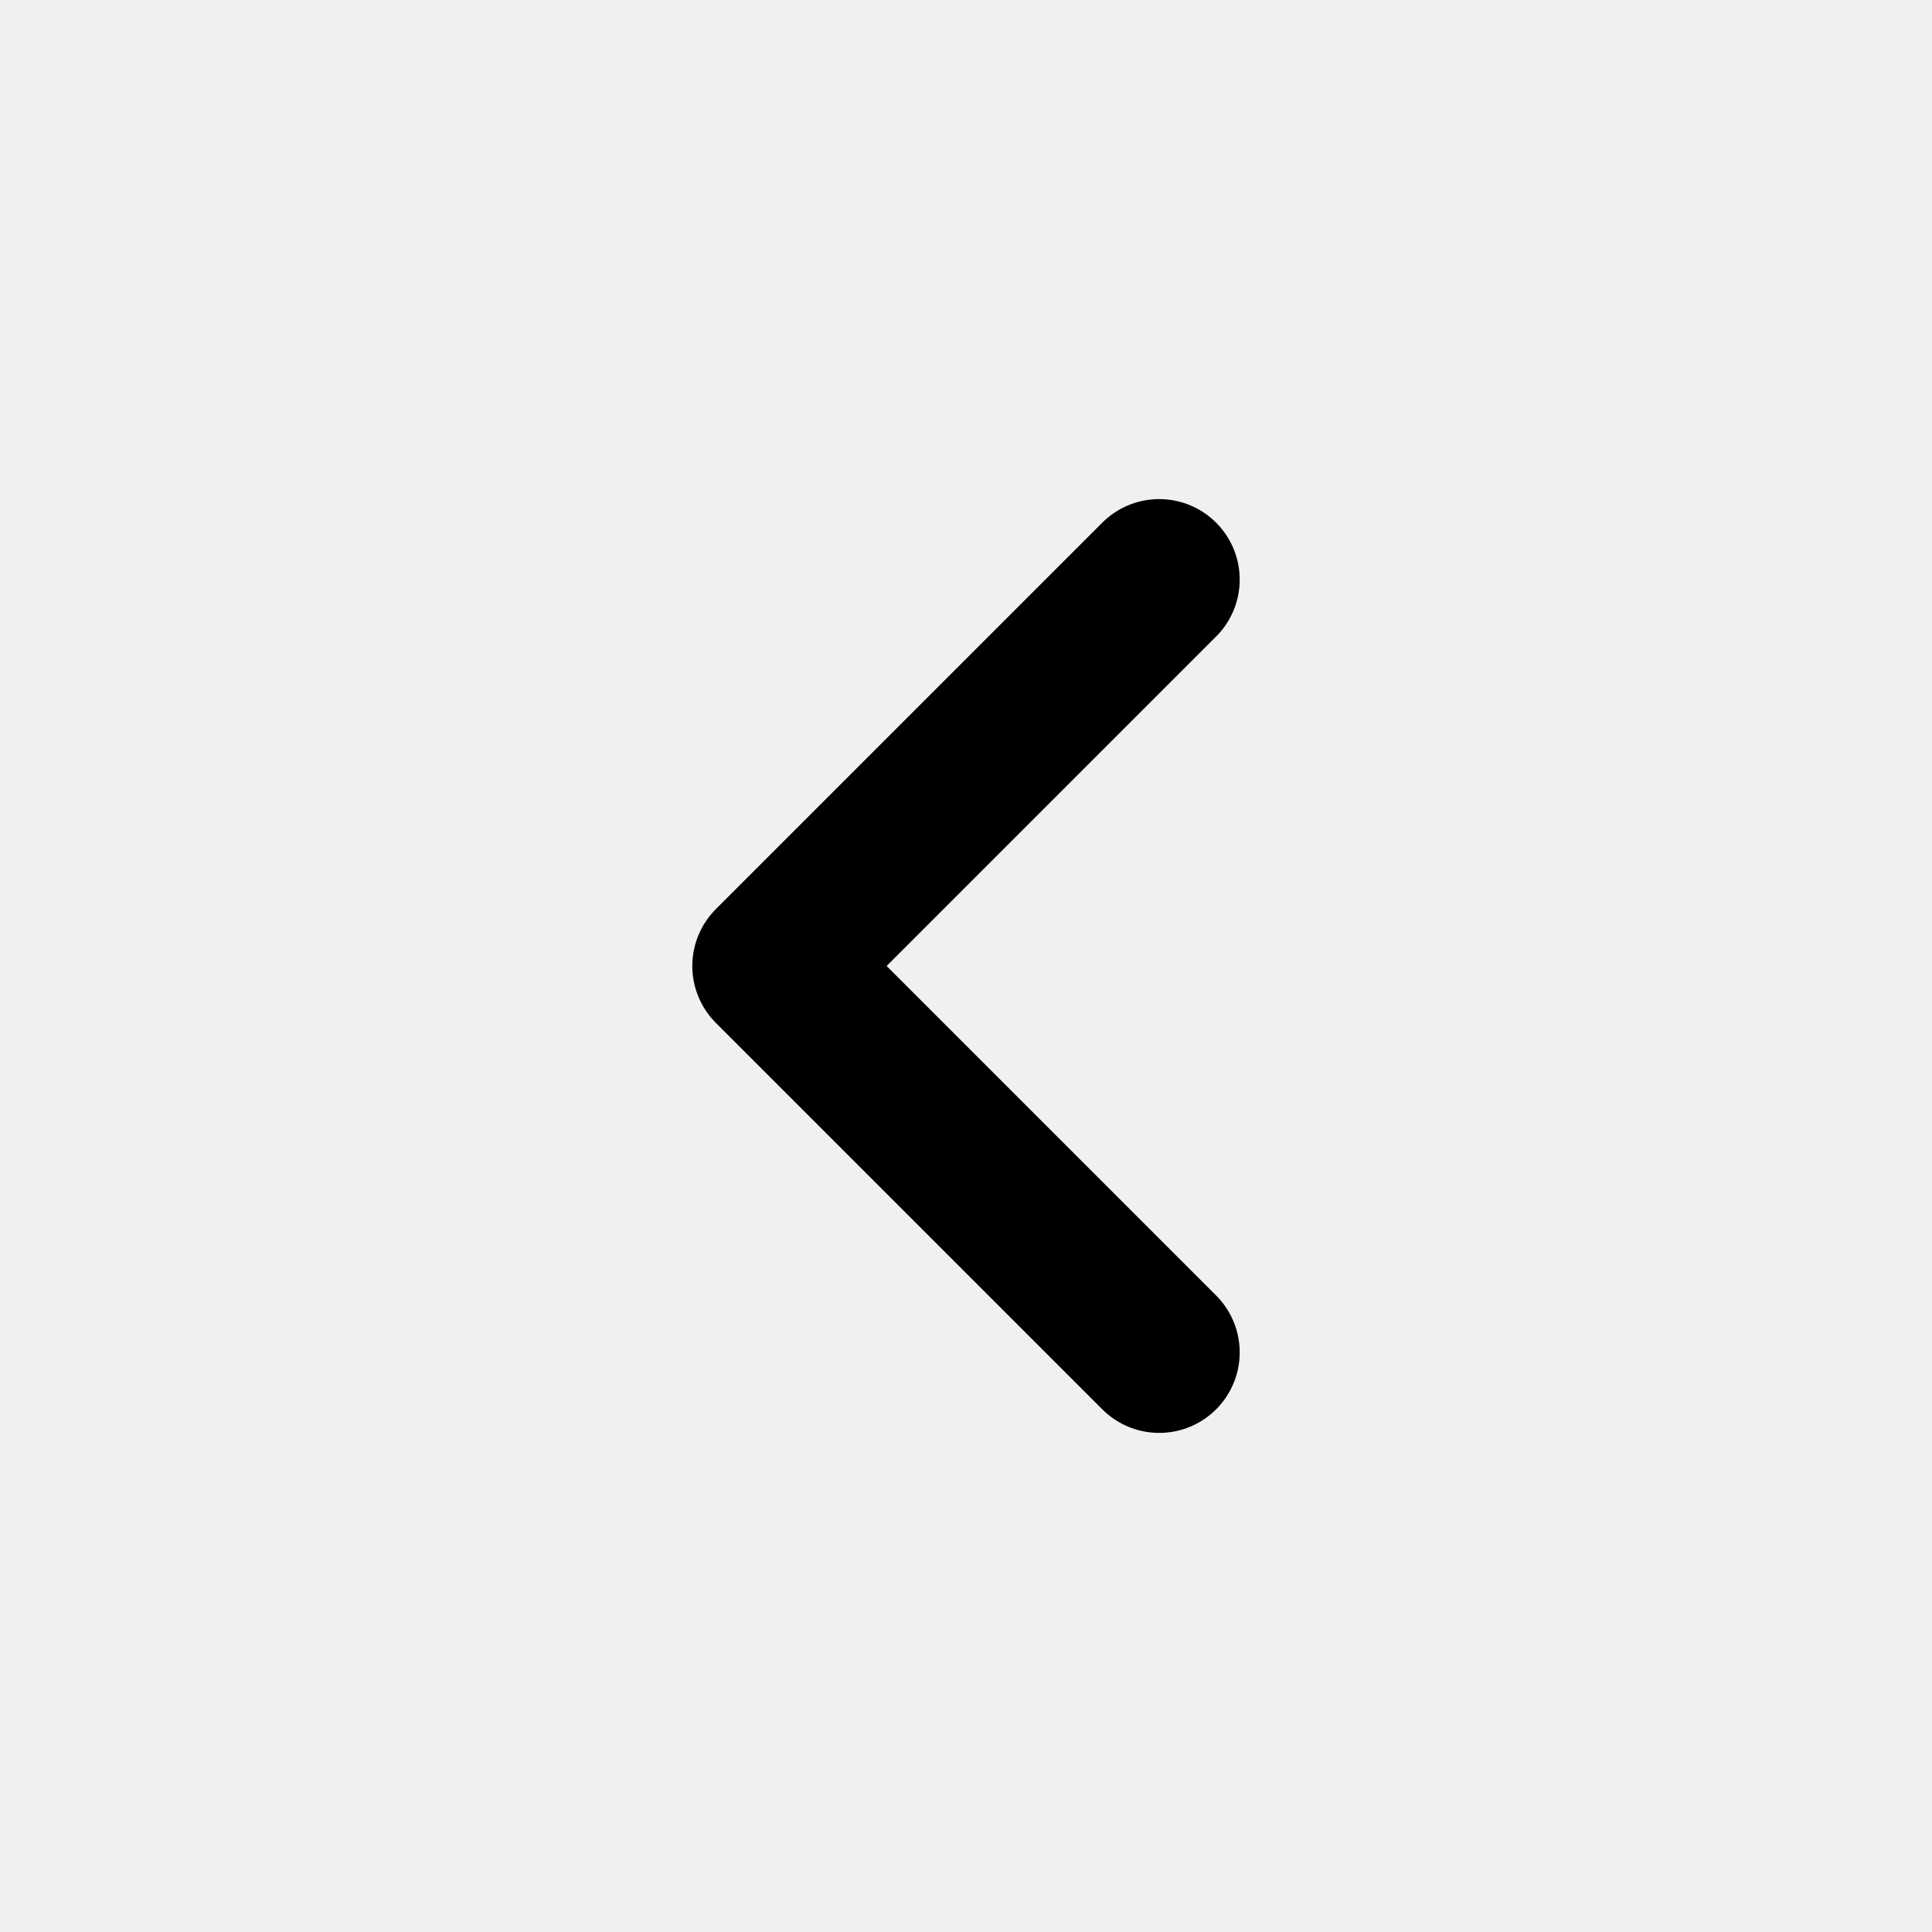
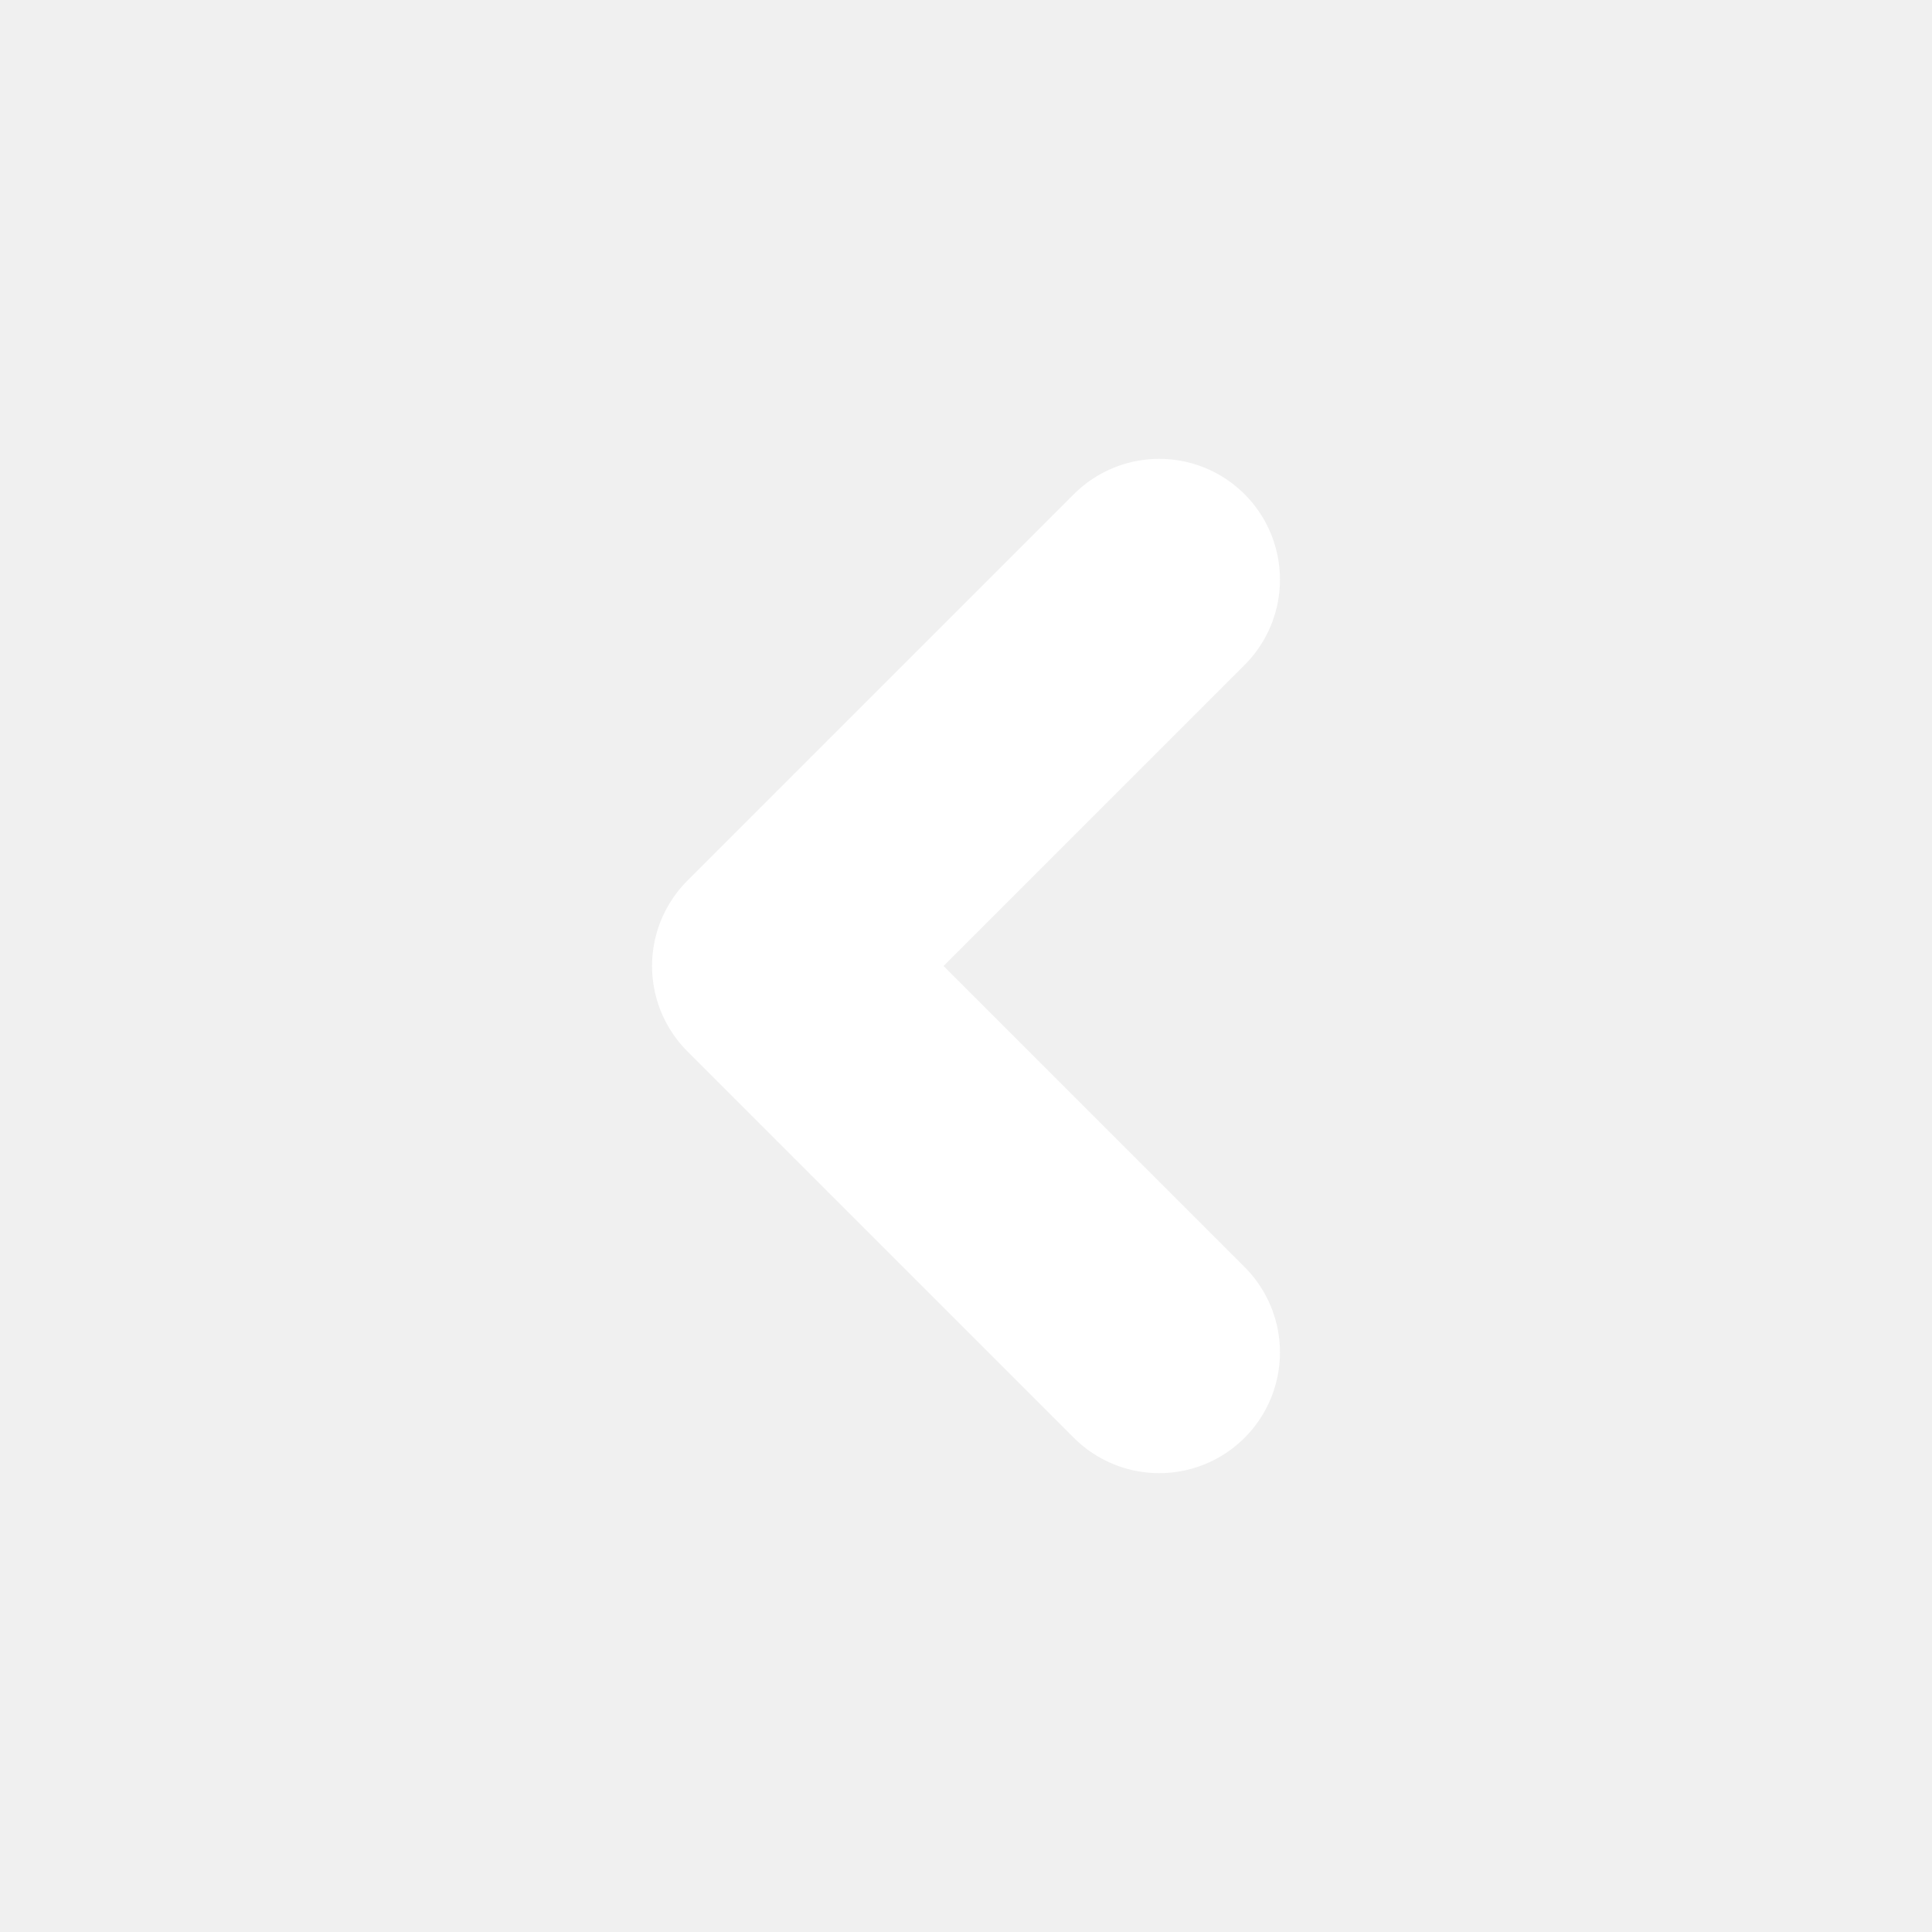
<svg xmlns="http://www.w3.org/2000/svg" width="24" height="24" viewBox="0 0 24 24" fill="none">
-   <path d="M14.4 16.8L9.6 12L14.4 7.2" stroke="black" stroke-width="2" stroke-linecap="round" stroke-linejoin="round" />
+   <path d="M14.4 16.8L9.6 12L14.4 7.2" stroke="white" stroke-width="3" stroke-linecap="round" stroke-linejoin="round" />
</svg>
